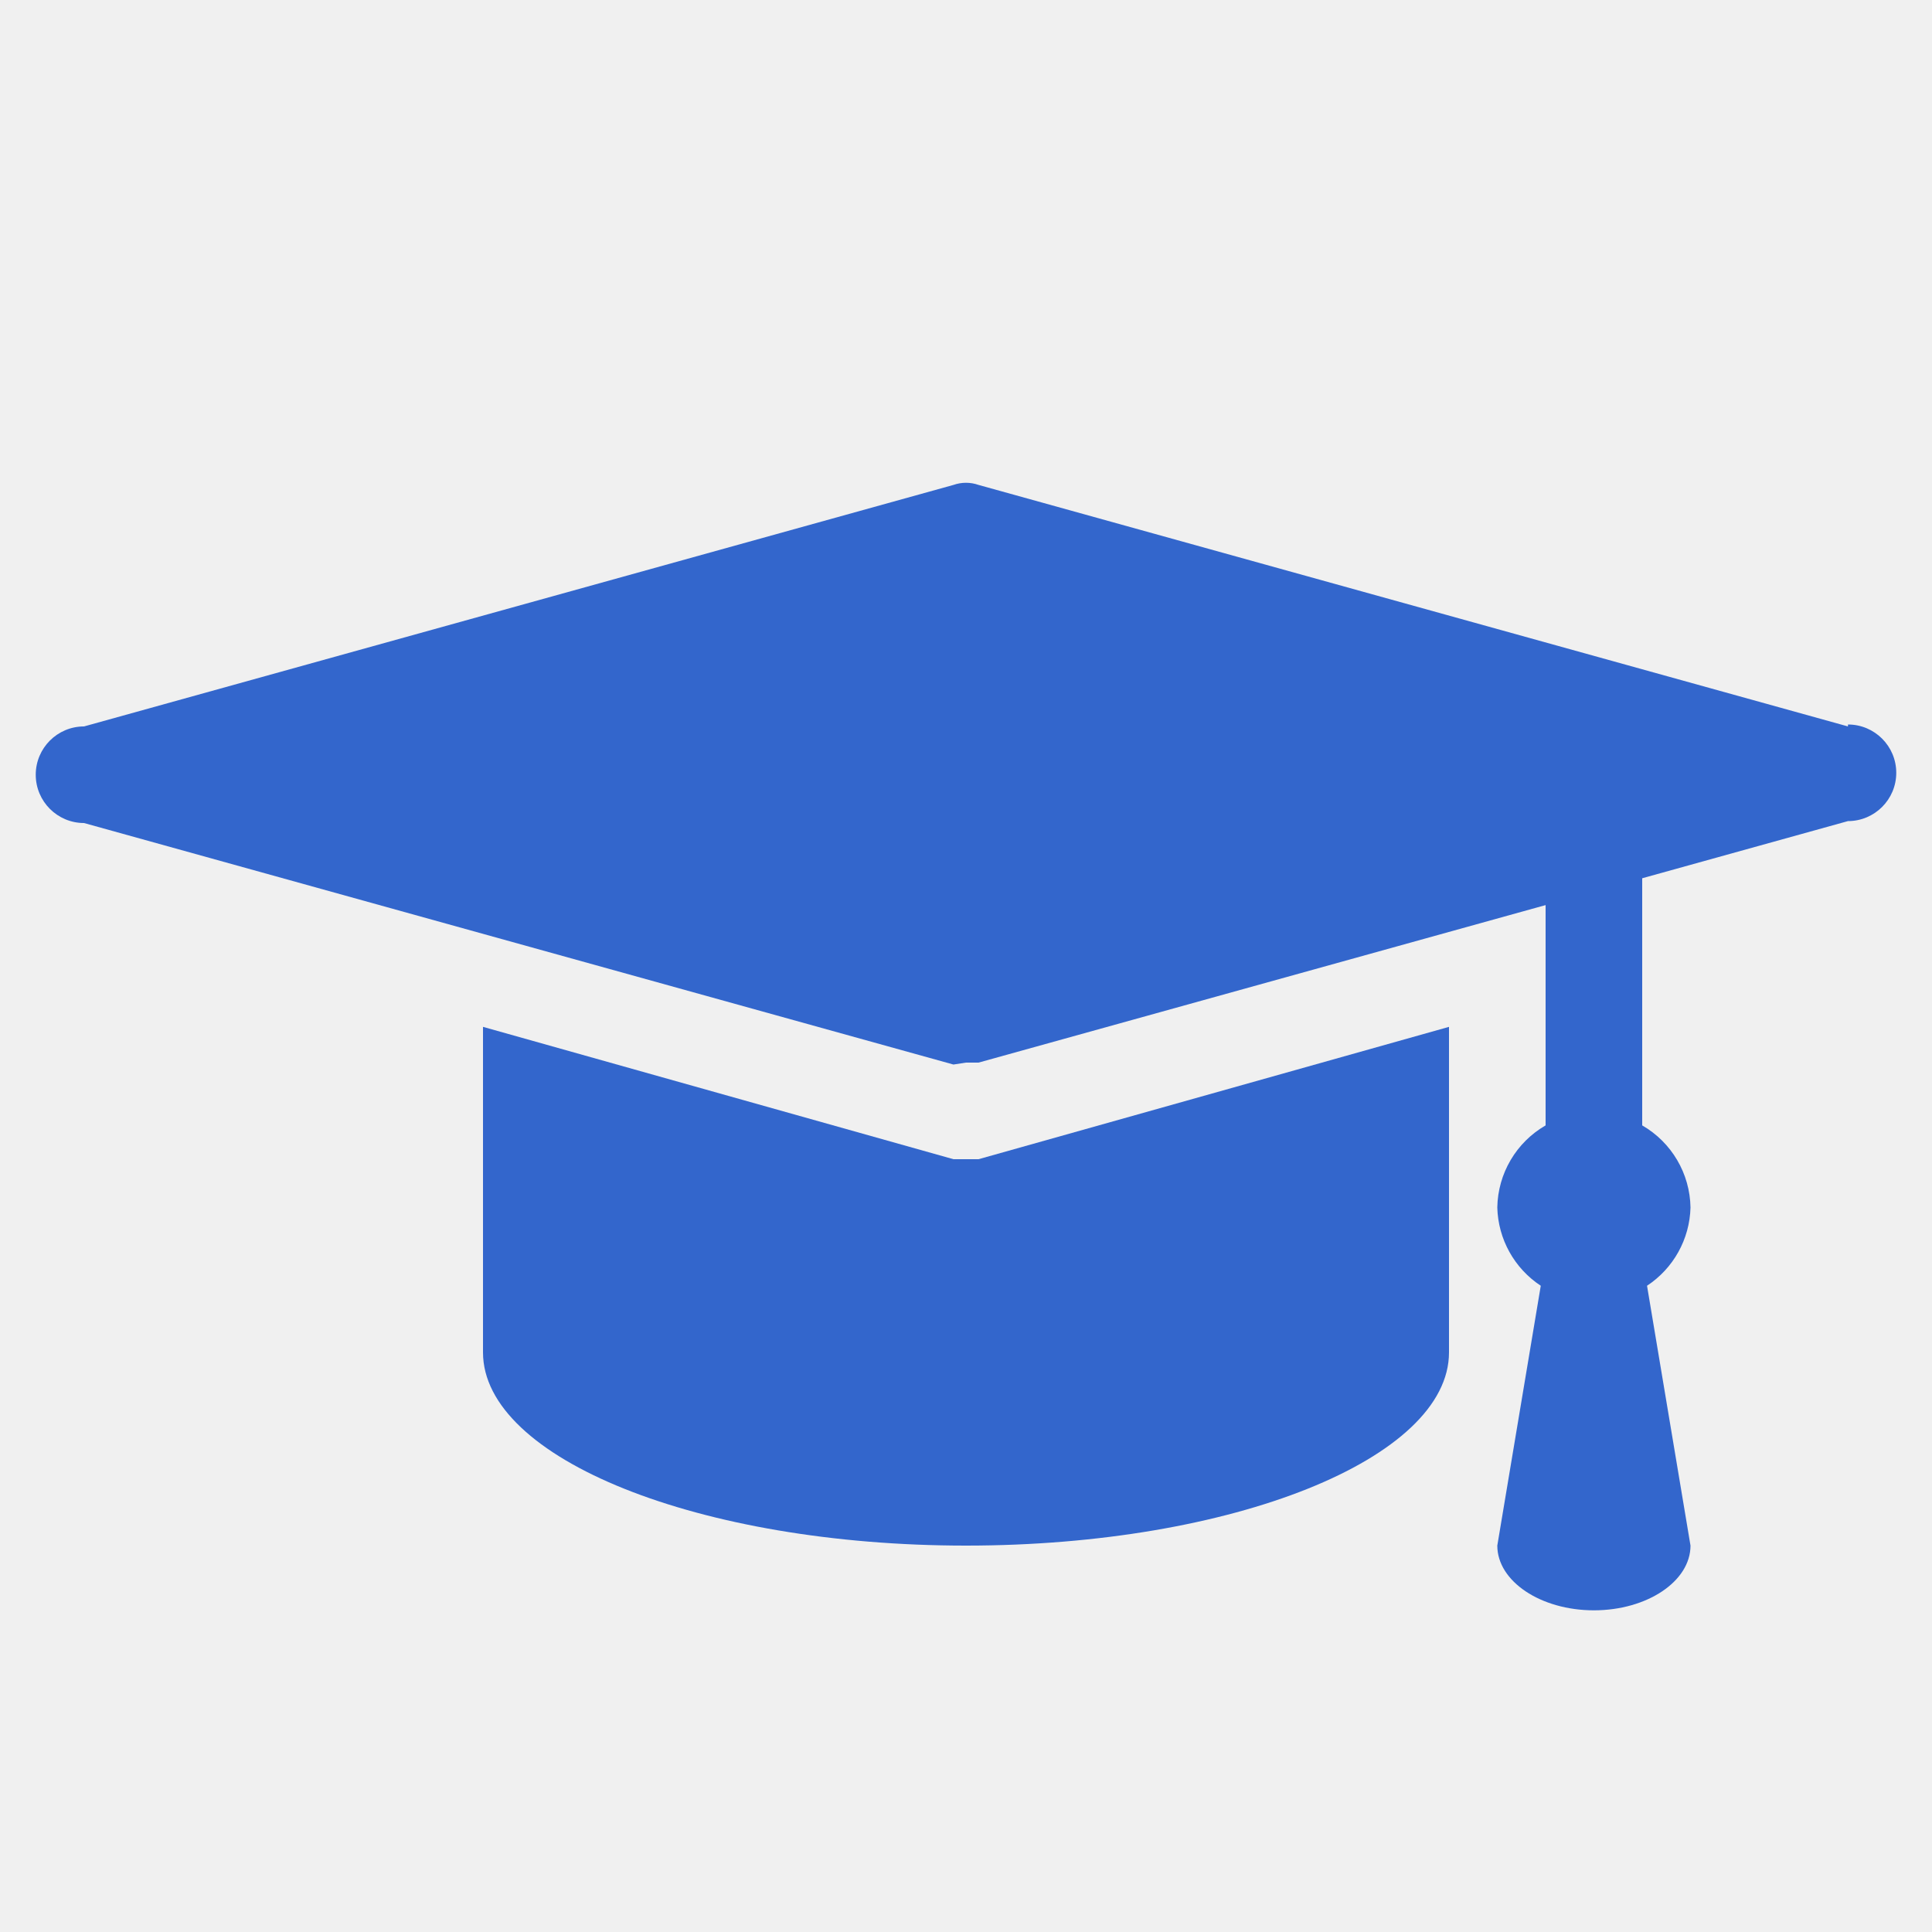
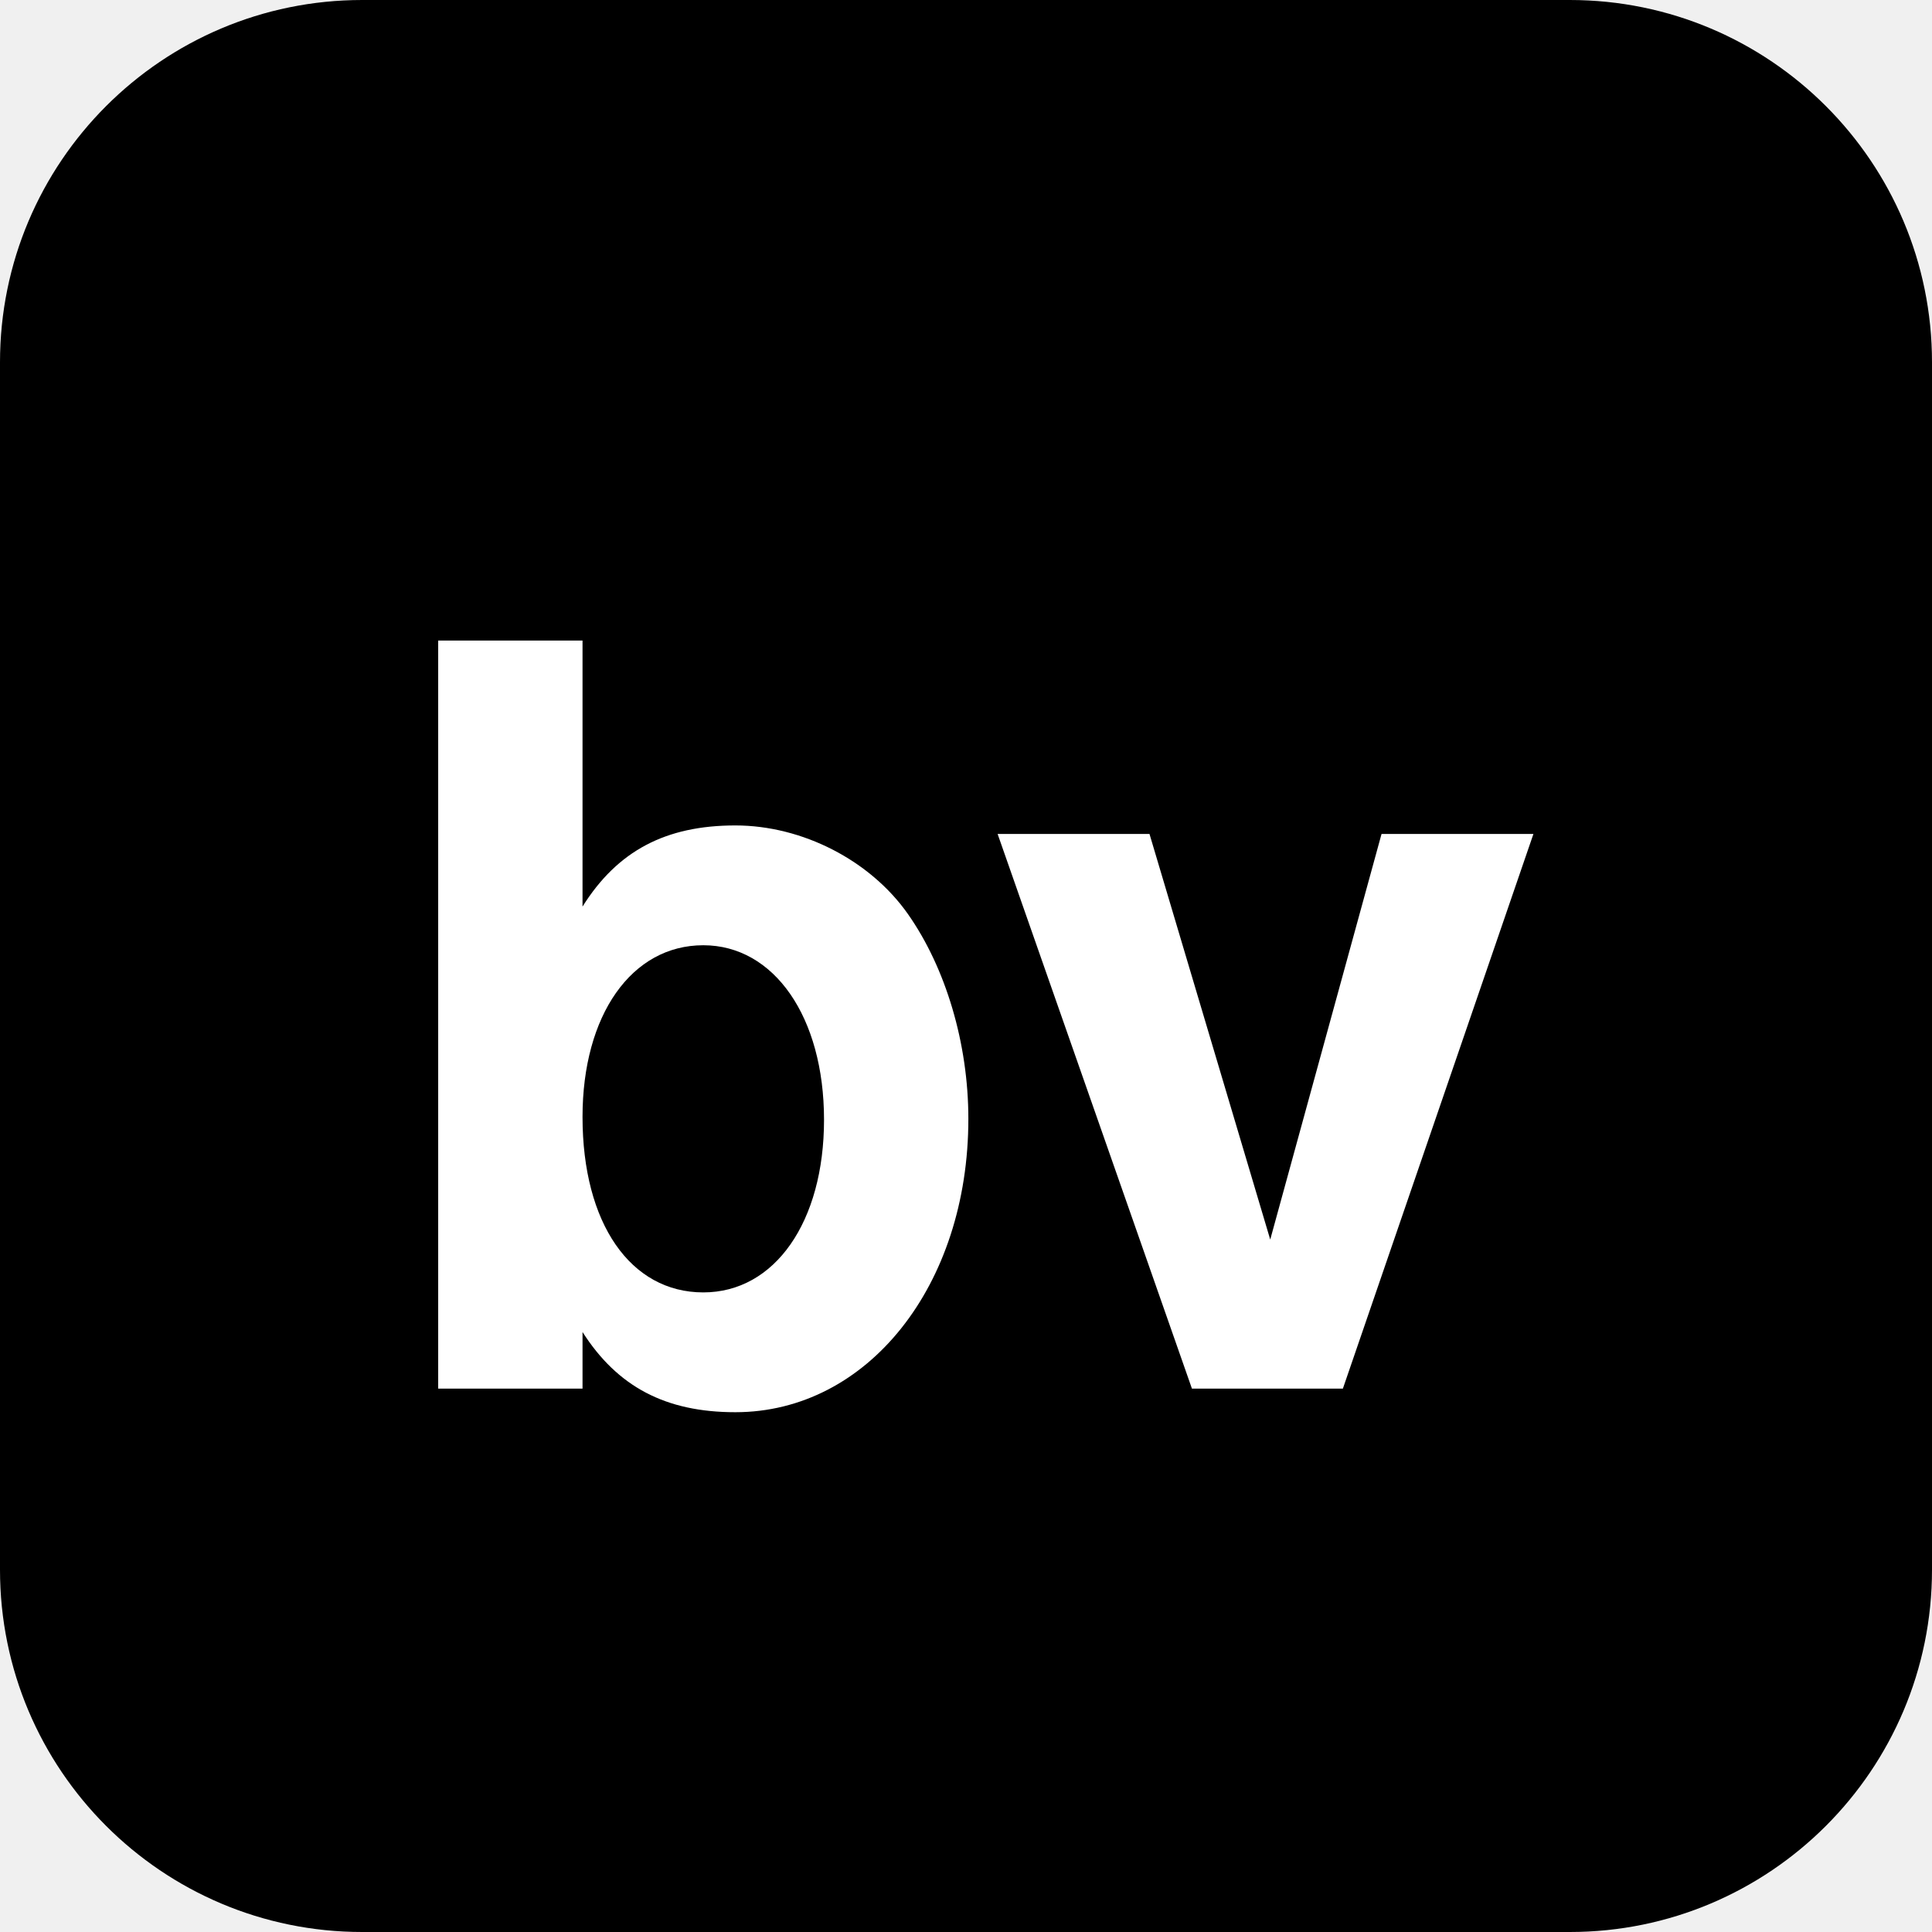
- <svg xmlns="http://www.w3.org/2000/svg" viewBox="2 2 20 20">
-   <path d="M12.13,14,12,14l-.13,0L7,12.63V16c0,1.1,2.24,2,5,2s5-.9,5-2V12.63Z" fill="#36c" />
-   <path d="M21.13,9.52l-9-2.5a.39.39,0,0,0-.26,0l-9,2.5a.5.5,0,0,0,0,1l9,2.5L12,13l.13,0,9-2.5a.5.5,0,0,0,0-1Z" fill="#36c" />
-   <path d="M19.5,14.5a1,1,0,0,0-.5-.85V10H18v3.65a1,1,0,0,0-.5.85,1,1,0,0,0,.45.81L17.5,18c0,.37.45.67,1,.67s1-.3,1-.67l-.45-2.69A1,1,0,0,0,19.5,14.5Z" fill="#36c" />
+ <svg xmlns="http://www.w3.org/2000/svg" viewBox="0 0 32 32">
+   <rect width="32" height="32" rx="6" fill="#000" />
+   <text x="16" y="23" text-anchor="middle" font-family="Helvetica,Arial,sans-serif" font-size="17" font-weight="700" fill="#fff">bv</text>
</svg>
